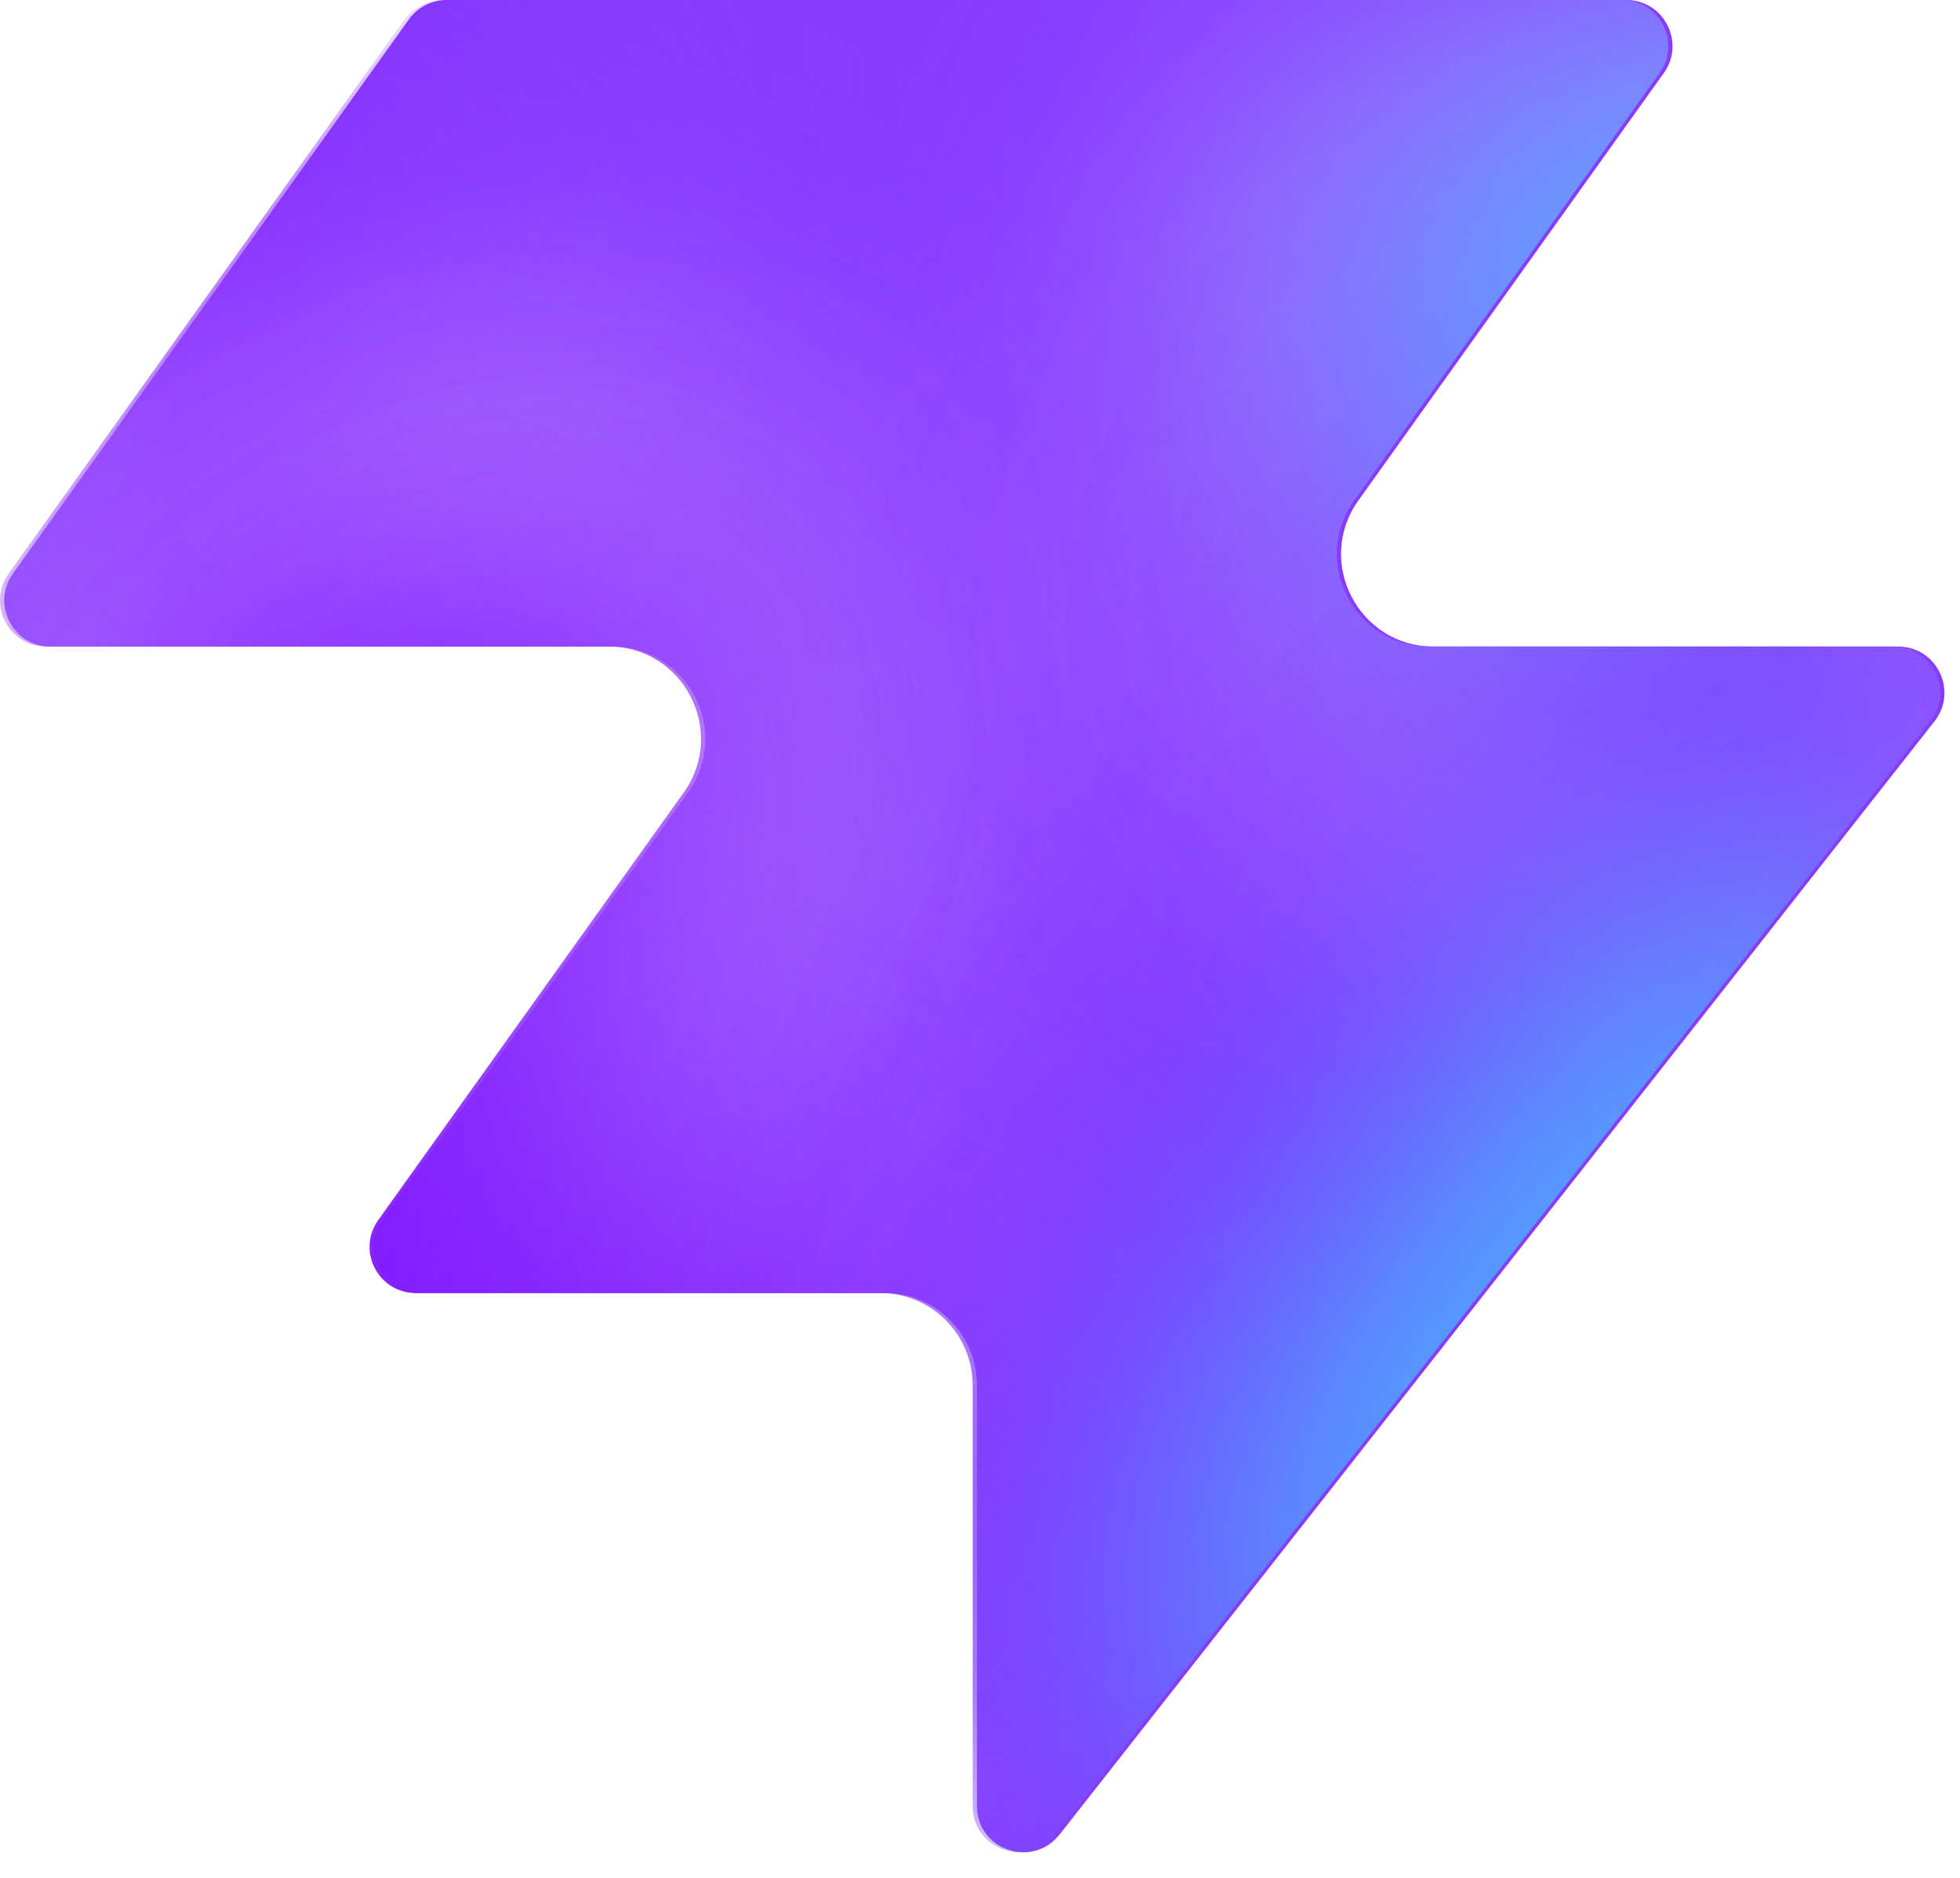
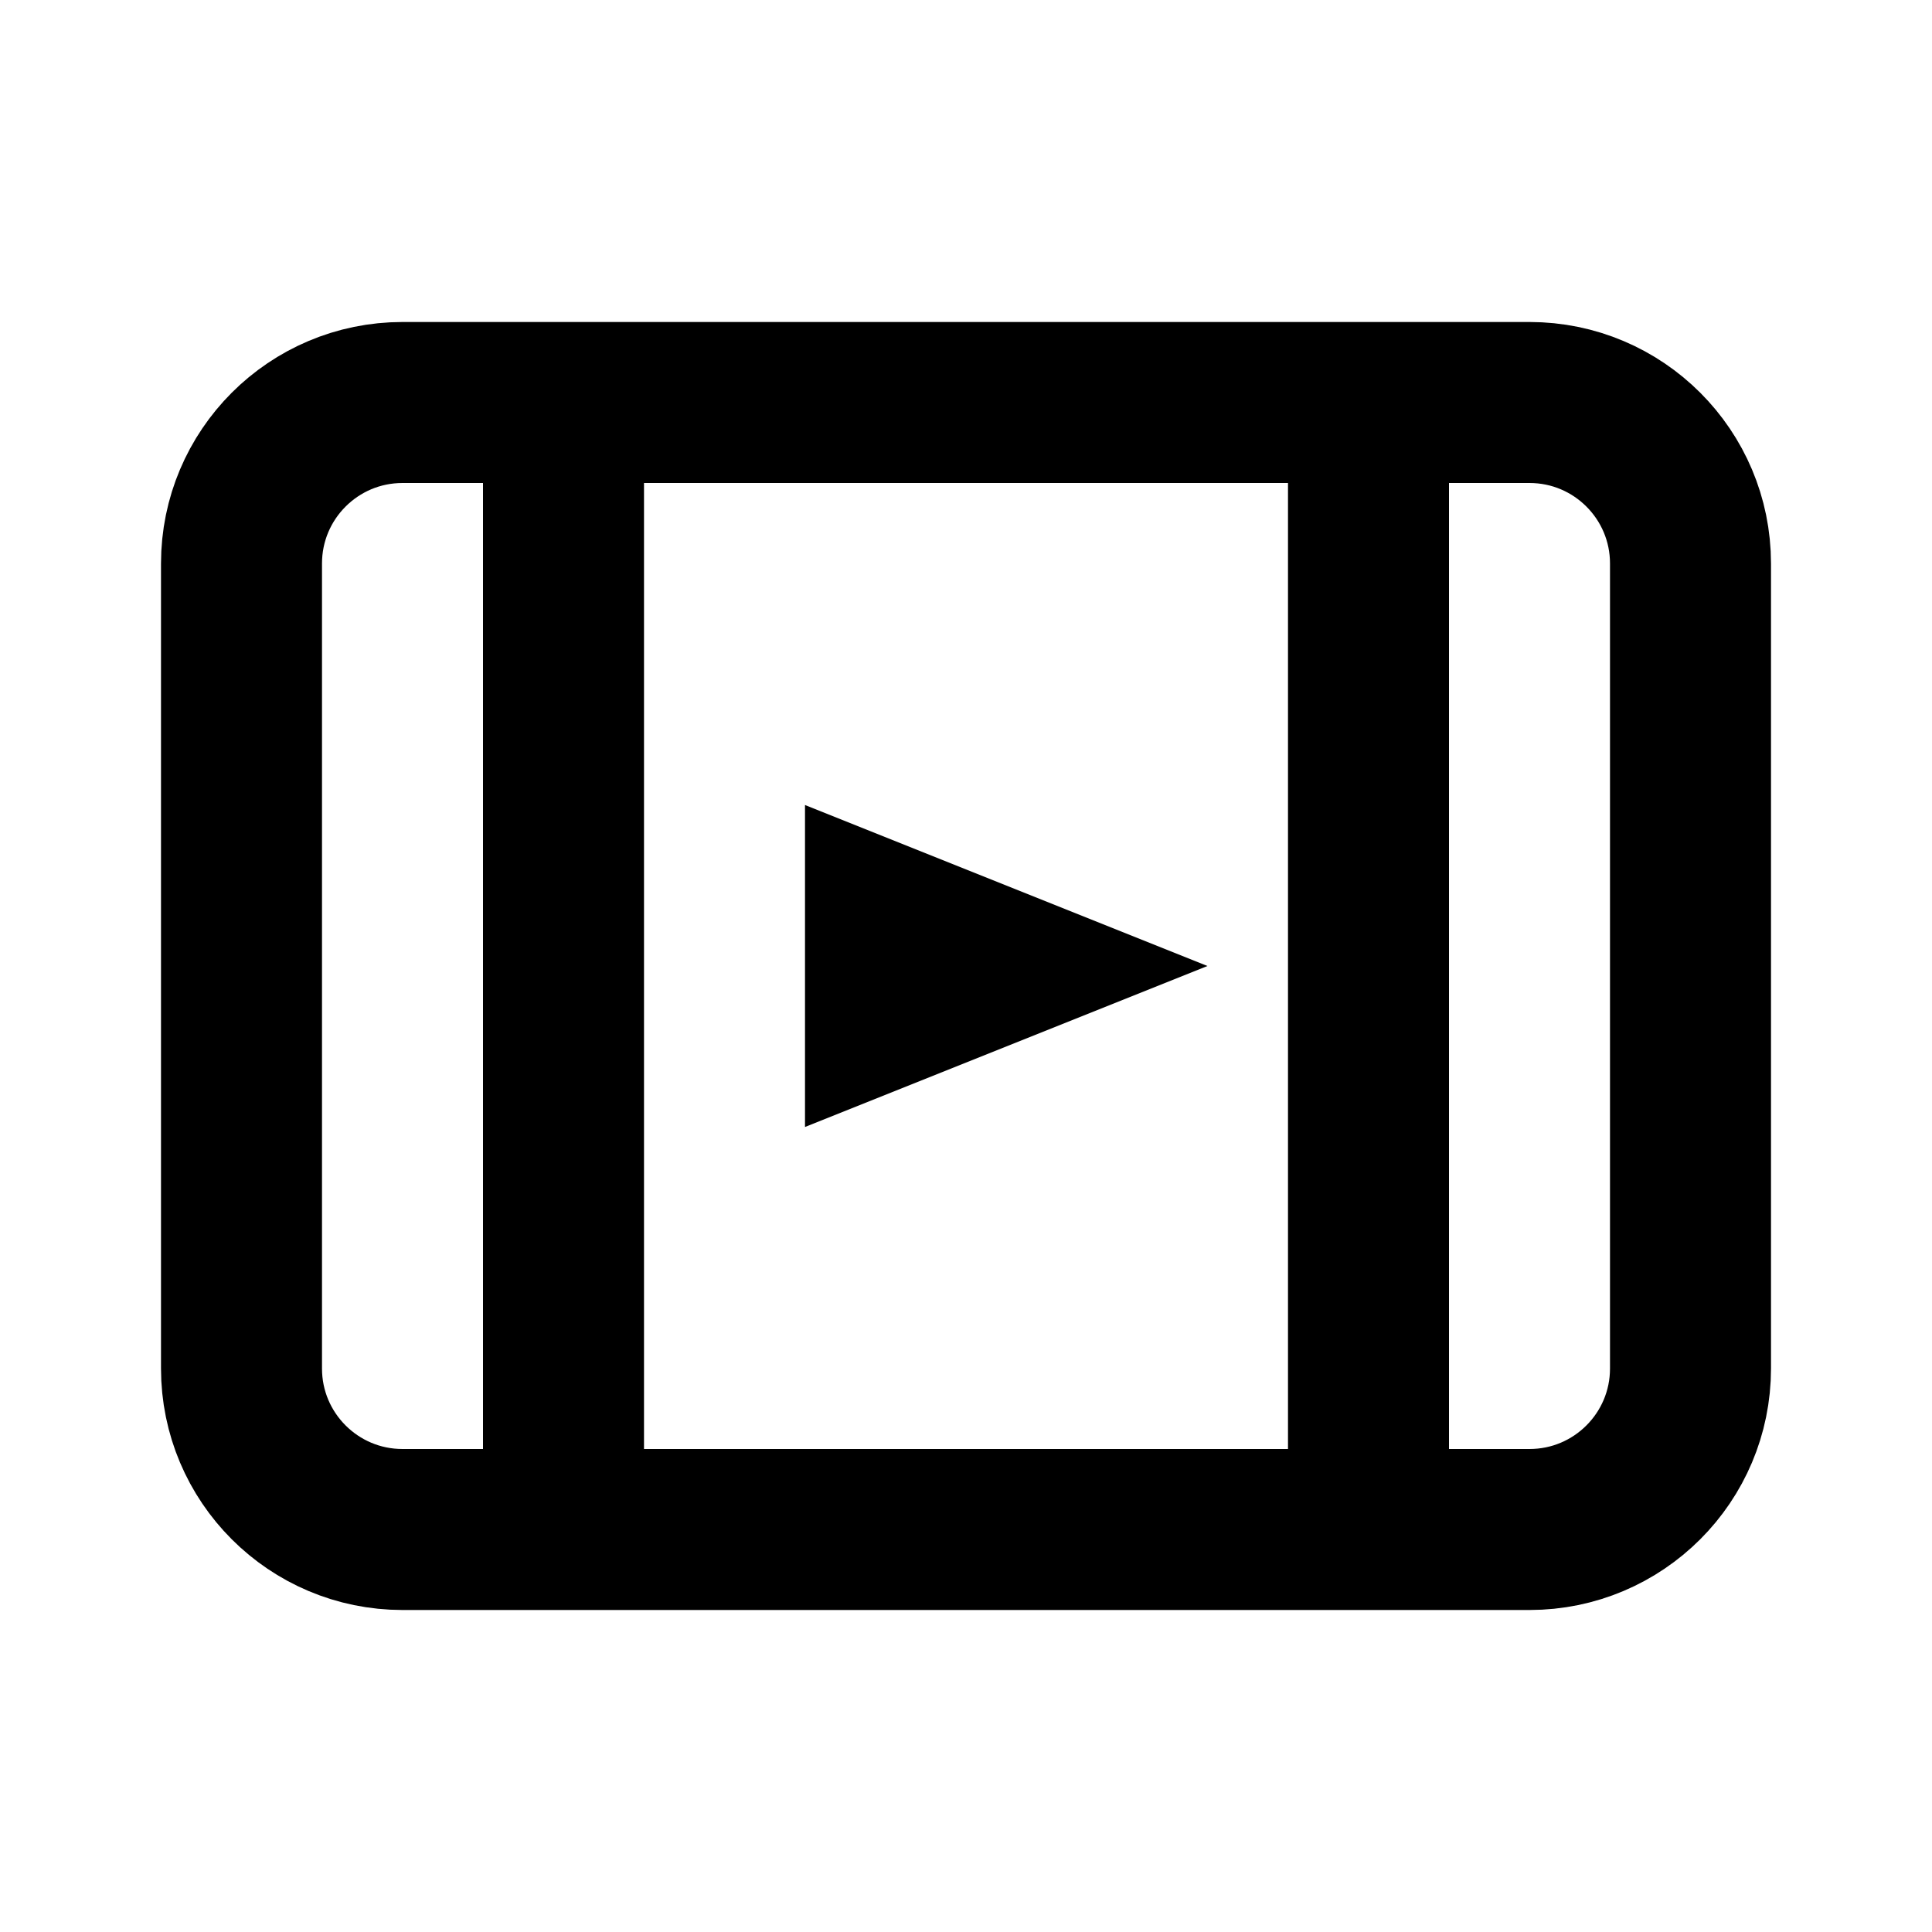
- <svg xmlns="http://www.w3.org/2000/svg" width="48" height="46" fill="none" viewBox="0 0 48 46">
-   <path fill="#863bff" d="M25.946 44.938c-.664.845-2.021.375-2.021-.698V33.937a2.26 2.26 0 0 0-2.262-2.262H10.287c-.92 0-1.456-1.04-.92-1.788l7.48-10.471c1.07-1.497 0-3.578-1.842-3.578H1.237c-.92 0-1.456-1.04-.92-1.788L10.013.474c.214-.297.556-.474.92-.474h28.894c.92 0 1.456 1.04.92 1.788l-7.48 10.471c-1.07 1.498 0 3.579 1.842 3.579h11.377c.943 0 1.473 1.088.89 1.83L25.947 44.94z" style="fill:#863bff;fill:color(display-p3 .525 .23 1);fill-opacity:1" />
-   <mask id="a" width="48" height="46" x="0" y="0" maskUnits="userSpaceOnUse" style="mask-type:alpha">
-     <path fill="#000" d="M25.842 44.938c-.664.844-2.021.375-2.021-.698V33.937a2.26 2.26 0 0 0-2.262-2.262H10.183c-.92 0-1.456-1.04-.92-1.788l7.48-10.471c1.07-1.498 0-3.579-1.842-3.579H1.133c-.92 0-1.456-1.04-.92-1.787L9.91.473c.214-.297.556-.474.92-.474h28.894c.92 0 1.456 1.04.92 1.788l-7.48 10.471c-1.07 1.498 0 3.578 1.842 3.578h11.377c.943 0 1.473 1.088.89 1.832L25.843 44.94z" style="fill:#000;fill-opacity:1" />
-   </mask>
-   <g mask="url(#a)">
-     <g filter="url(#b)">
-       <ellipse cx="5.508" cy="14.704" fill="#ede6ff" rx="5.508" ry="14.704" style="fill:#ede6ff;fill:color(display-p3 .927 .903 1);fill-opacity:1" transform="matrix(.00324 1 1 -.00324 -4.47 31.516)" />
-     </g>
-     <g filter="url(#c)">
-       <ellipse cx="10.399" cy="29.851" fill="#ede6ff" rx="10.399" ry="29.851" style="fill:#ede6ff;fill:color(display-p3 .927 .903 1);fill-opacity:1" transform="matrix(.00324 1 1 -.00324 -39.328 7.883)" />
-     </g>
-     <g filter="url(#d)">
-       <ellipse cx="5.508" cy="30.487" fill="#7e14ff" rx="5.508" ry="30.487" style="fill:#7e14ff;fill:color(display-p3 .492 .077 1);fill-opacity:1" transform="rotate(89.814 -25.913 -14.639)scale(1 -1)" />
-     </g>
-     <g filter="url(#e)">
-       <ellipse cx="5.508" cy="30.599" fill="#7e14ff" rx="5.508" ry="30.599" style="fill:#7e14ff;fill:color(display-p3 .492 .077 1);fill-opacity:1" transform="rotate(89.814 -32.644 -3.334)scale(1 -1)" />
-     </g>
-     <g filter="url(#f)">
-       <ellipse cx="5.508" cy="30.599" fill="#7e14ff" rx="5.508" ry="30.599" style="fill:#7e14ff;fill:color(display-p3 .492 .077 1);fill-opacity:1" transform="matrix(.00324 1 1 -.00324 -34.34 30.47)" />
-     </g>
-     <g filter="url(#g)">
-       <ellipse cx="14.072" cy="22.078" fill="#ede6ff" rx="14.072" ry="22.078" style="fill:#ede6ff;fill:color(display-p3 .927 .903 1);fill-opacity:1" transform="rotate(93.35 24.506 48.493)scale(-1 1)" />
-     </g>
-     <g filter="url(#h)">
-       <ellipse cx="3.47" cy="21.501" fill="#7e14ff" rx="3.47" ry="21.501" style="fill:#7e14ff;fill:color(display-p3 .492 .077 1);fill-opacity:1" transform="rotate(89.009 28.708 47.59)scale(-1 1)" />
-     </g>
-     <g filter="url(#i)">
-       <ellipse cx="3.47" cy="21.501" fill="#7e14ff" rx="3.47" ry="21.501" style="fill:#7e14ff;fill:color(display-p3 .492 .077 1);fill-opacity:1" transform="rotate(89.009 28.708 47.59)scale(-1 1)" />
-     </g>
-     <g filter="url(#j)">
-       <ellipse cx=".387" cy="8.972" fill="#7e14ff" rx="4.407" ry="29.108" style="fill:#7e14ff;fill:color(display-p3 .492 .077 1);fill-opacity:1" transform="rotate(39.51 .387 8.972)" />
-     </g>
-     <g filter="url(#k)">
-       <ellipse cx="47.523" cy="-6.092" fill="#7e14ff" rx="4.407" ry="29.108" style="fill:#7e14ff;fill:color(display-p3 .492 .077 1);fill-opacity:1" transform="rotate(37.892 47.523 -6.092)" />
-     </g>
-     <g filter="url(#l)">
-       <ellipse cx="41.412" cy="6.333" fill="#47bfff" rx="5.971" ry="9.665" style="fill:#47bfff;fill:color(display-p3 .28 .748 1);fill-opacity:1" transform="rotate(37.892 41.412 6.333)" />
-     </g>
-     <g filter="url(#m)">
-       <ellipse cx="-1.879" cy="38.332" fill="#7e14ff" rx="4.407" ry="29.108" style="fill:#7e14ff;fill:color(display-p3 .492 .077 1);fill-opacity:1" transform="rotate(37.892 -1.88 38.332)" />
-     </g>
-     <g filter="url(#n)">
-       <ellipse cx="-1.879" cy="38.332" fill="#7e14ff" rx="4.407" ry="29.108" style="fill:#7e14ff;fill:color(display-p3 .492 .077 1);fill-opacity:1" transform="rotate(37.892 -1.88 38.332)" />
-     </g>
-     <g filter="url(#o)">
-       <ellipse cx="35.651" cy="29.907" fill="#7e14ff" rx="4.407" ry="29.108" style="fill:#7e14ff;fill:color(display-p3 .492 .077 1);fill-opacity:1" transform="rotate(37.892 35.651 29.907)" />
-     </g>
-     <g filter="url(#p)">
-       <ellipse cx="38.418" cy="32.4" fill="#47bfff" rx="5.971" ry="15.297" style="fill:#47bfff;fill:color(display-p3 .28 .748 1);fill-opacity:1" transform="rotate(37.892 38.418 32.4)" />
-     </g>
-   </g>
-   <defs>
-     <filter id="b" width="60.045" height="41.654" x="-19.77" y="16.149" color-interpolation-filters="sRGB" filterUnits="userSpaceOnUse">
-       <feFlood flood-opacity="0" result="BackgroundImageFix" />
-       <feBlend in="SourceGraphic" in2="BackgroundImageFix" result="shape" />
-       <feGaussianBlur result="effect1_foregroundBlur_2002_17158" stdDeviation="7.659" />
-     </filter>
-     <filter id="c" width="90.34" height="51.437" x="-54.613" y="-7.533" color-interpolation-filters="sRGB" filterUnits="userSpaceOnUse">
-       <feFlood flood-opacity="0" result="BackgroundImageFix" />
-       <feBlend in="SourceGraphic" in2="BackgroundImageFix" result="shape" />
-       <feGaussianBlur result="effect1_foregroundBlur_2002_17158" stdDeviation="7.659" />
-     </filter>
-     <filter id="d" width="79.355" height="29.4" x="-49.64" y="2.03" color-interpolation-filters="sRGB" filterUnits="userSpaceOnUse">
-       <feFlood flood-opacity="0" result="BackgroundImageFix" />
-       <feBlend in="SourceGraphic" in2="BackgroundImageFix" result="shape" />
-       <feGaussianBlur result="effect1_foregroundBlur_2002_17158" stdDeviation="4.596" />
-     </filter>
-     <filter id="e" width="79.579" height="29.4" x="-45.045" y="20.029" color-interpolation-filters="sRGB" filterUnits="userSpaceOnUse">
-       <feFlood flood-opacity="0" result="BackgroundImageFix" />
-       <feBlend in="SourceGraphic" in2="BackgroundImageFix" result="shape" />
-       <feGaussianBlur result="effect1_foregroundBlur_2002_17158" stdDeviation="4.596" />
-     </filter>
-     <filter id="f" width="79.579" height="29.4" x="-43.513" y="21.178" color-interpolation-filters="sRGB" filterUnits="userSpaceOnUse">
-       <feFlood flood-opacity="0" result="BackgroundImageFix" />
-       <feBlend in="SourceGraphic" in2="BackgroundImageFix" result="shape" />
-       <feGaussianBlur result="effect1_foregroundBlur_2002_17158" stdDeviation="4.596" />
-     </filter>
-     <filter id="g" width="74.749" height="58.852" x="15.756" y="-17.901" color-interpolation-filters="sRGB" filterUnits="userSpaceOnUse">
-       <feFlood flood-opacity="0" result="BackgroundImageFix" />
-       <feBlend in="SourceGraphic" in2="BackgroundImageFix" result="shape" />
-       <feGaussianBlur result="effect1_foregroundBlur_2002_17158" stdDeviation="7.659" />
-     </filter>
-     <filter id="h" width="61.377" height="25.362" x="23.548" y="2.284" color-interpolation-filters="sRGB" filterUnits="userSpaceOnUse">
-       <feFlood flood-opacity="0" result="BackgroundImageFix" />
-       <feBlend in="SourceGraphic" in2="BackgroundImageFix" result="shape" />
-       <feGaussianBlur result="effect1_foregroundBlur_2002_17158" stdDeviation="4.596" />
-     </filter>
-     <filter id="i" width="61.377" height="25.362" x="23.548" y="2.284" color-interpolation-filters="sRGB" filterUnits="userSpaceOnUse">
-       <feFlood flood-opacity="0" result="BackgroundImageFix" />
-       <feBlend in="SourceGraphic" in2="BackgroundImageFix" result="shape" />
-       <feGaussianBlur result="effect1_foregroundBlur_2002_17158" stdDeviation="4.596" />
-     </filter>
-     <filter id="j" width="56.045" height="63.649" x="-27.636" y="-22.853" color-interpolation-filters="sRGB" filterUnits="userSpaceOnUse">
-       <feFlood flood-opacity="0" result="BackgroundImageFix" />
-       <feBlend in="SourceGraphic" in2="BackgroundImageFix" result="shape" />
-       <feGaussianBlur result="effect1_foregroundBlur_2002_17158" stdDeviation="4.596" />
-     </filter>
-     <filter id="k" width="54.814" height="64.646" x="20.116" y="-38.415" color-interpolation-filters="sRGB" filterUnits="userSpaceOnUse">
-       <feFlood flood-opacity="0" result="BackgroundImageFix" />
-       <feBlend in="SourceGraphic" in2="BackgroundImageFix" result="shape" />
-       <feGaussianBlur result="effect1_foregroundBlur_2002_17158" stdDeviation="4.596" />
-     </filter>
-     <filter id="l" width="33.541" height="35.313" x="24.641" y="-11.323" color-interpolation-filters="sRGB" filterUnits="userSpaceOnUse">
-       <feFlood flood-opacity="0" result="BackgroundImageFix" />
-       <feBlend in="SourceGraphic" in2="BackgroundImageFix" result="shape" />
-       <feGaussianBlur result="effect1_foregroundBlur_2002_17158" stdDeviation="4.596" />
-     </filter>
-     <filter id="m" width="54.814" height="64.646" x="-29.286" y="6.009" color-interpolation-filters="sRGB" filterUnits="userSpaceOnUse">
-       <feFlood flood-opacity="0" result="BackgroundImageFix" />
-       <feBlend in="SourceGraphic" in2="BackgroundImageFix" result="shape" />
-       <feGaussianBlur result="effect1_foregroundBlur_2002_17158" stdDeviation="4.596" />
-     </filter>
-     <filter id="n" width="54.814" height="64.646" x="-29.286" y="6.009" color-interpolation-filters="sRGB" filterUnits="userSpaceOnUse">
-       <feFlood flood-opacity="0" result="BackgroundImageFix" />
-       <feBlend in="SourceGraphic" in2="BackgroundImageFix" result="shape" />
-       <feGaussianBlur result="effect1_foregroundBlur_2002_17158" stdDeviation="4.596" />
-     </filter>
-     <filter id="o" width="54.814" height="64.646" x="8.244" y="-2.416" color-interpolation-filters="sRGB" filterUnits="userSpaceOnUse">
-       <feFlood flood-opacity="0" result="BackgroundImageFix" />
-       <feBlend in="SourceGraphic" in2="BackgroundImageFix" result="shape" />
-       <feGaussianBlur result="effect1_foregroundBlur_2002_17158" stdDeviation="4.596" />
-     </filter>
-     <filter id="p" width="39.409" height="43.623" x="18.713" y="10.588" color-interpolation-filters="sRGB" filterUnits="userSpaceOnUse">
-       <feFlood flood-opacity="0" result="BackgroundImageFix" />
-       <feBlend in="SourceGraphic" in2="BackgroundImageFix" result="shape" />
-       <feGaussianBlur result="effect1_foregroundBlur_2002_17158" stdDeviation="4.596" />
-     </filter>
-   </defs>
+ <svg xmlns="http://www.w3.org/2000/svg" viewBox="0 0 24 24" fill="none" stroke="currentColor" stroke-width="2">
+   <rect x="3" y="5" width="18" height="14" rx="2" />
+   <path d="M7 5v14" />
+   <path d="M17 5v14" />
+   <polygon points="10,10 15,12 10,14" fill="currentColor" stroke="none" />
</svg>
